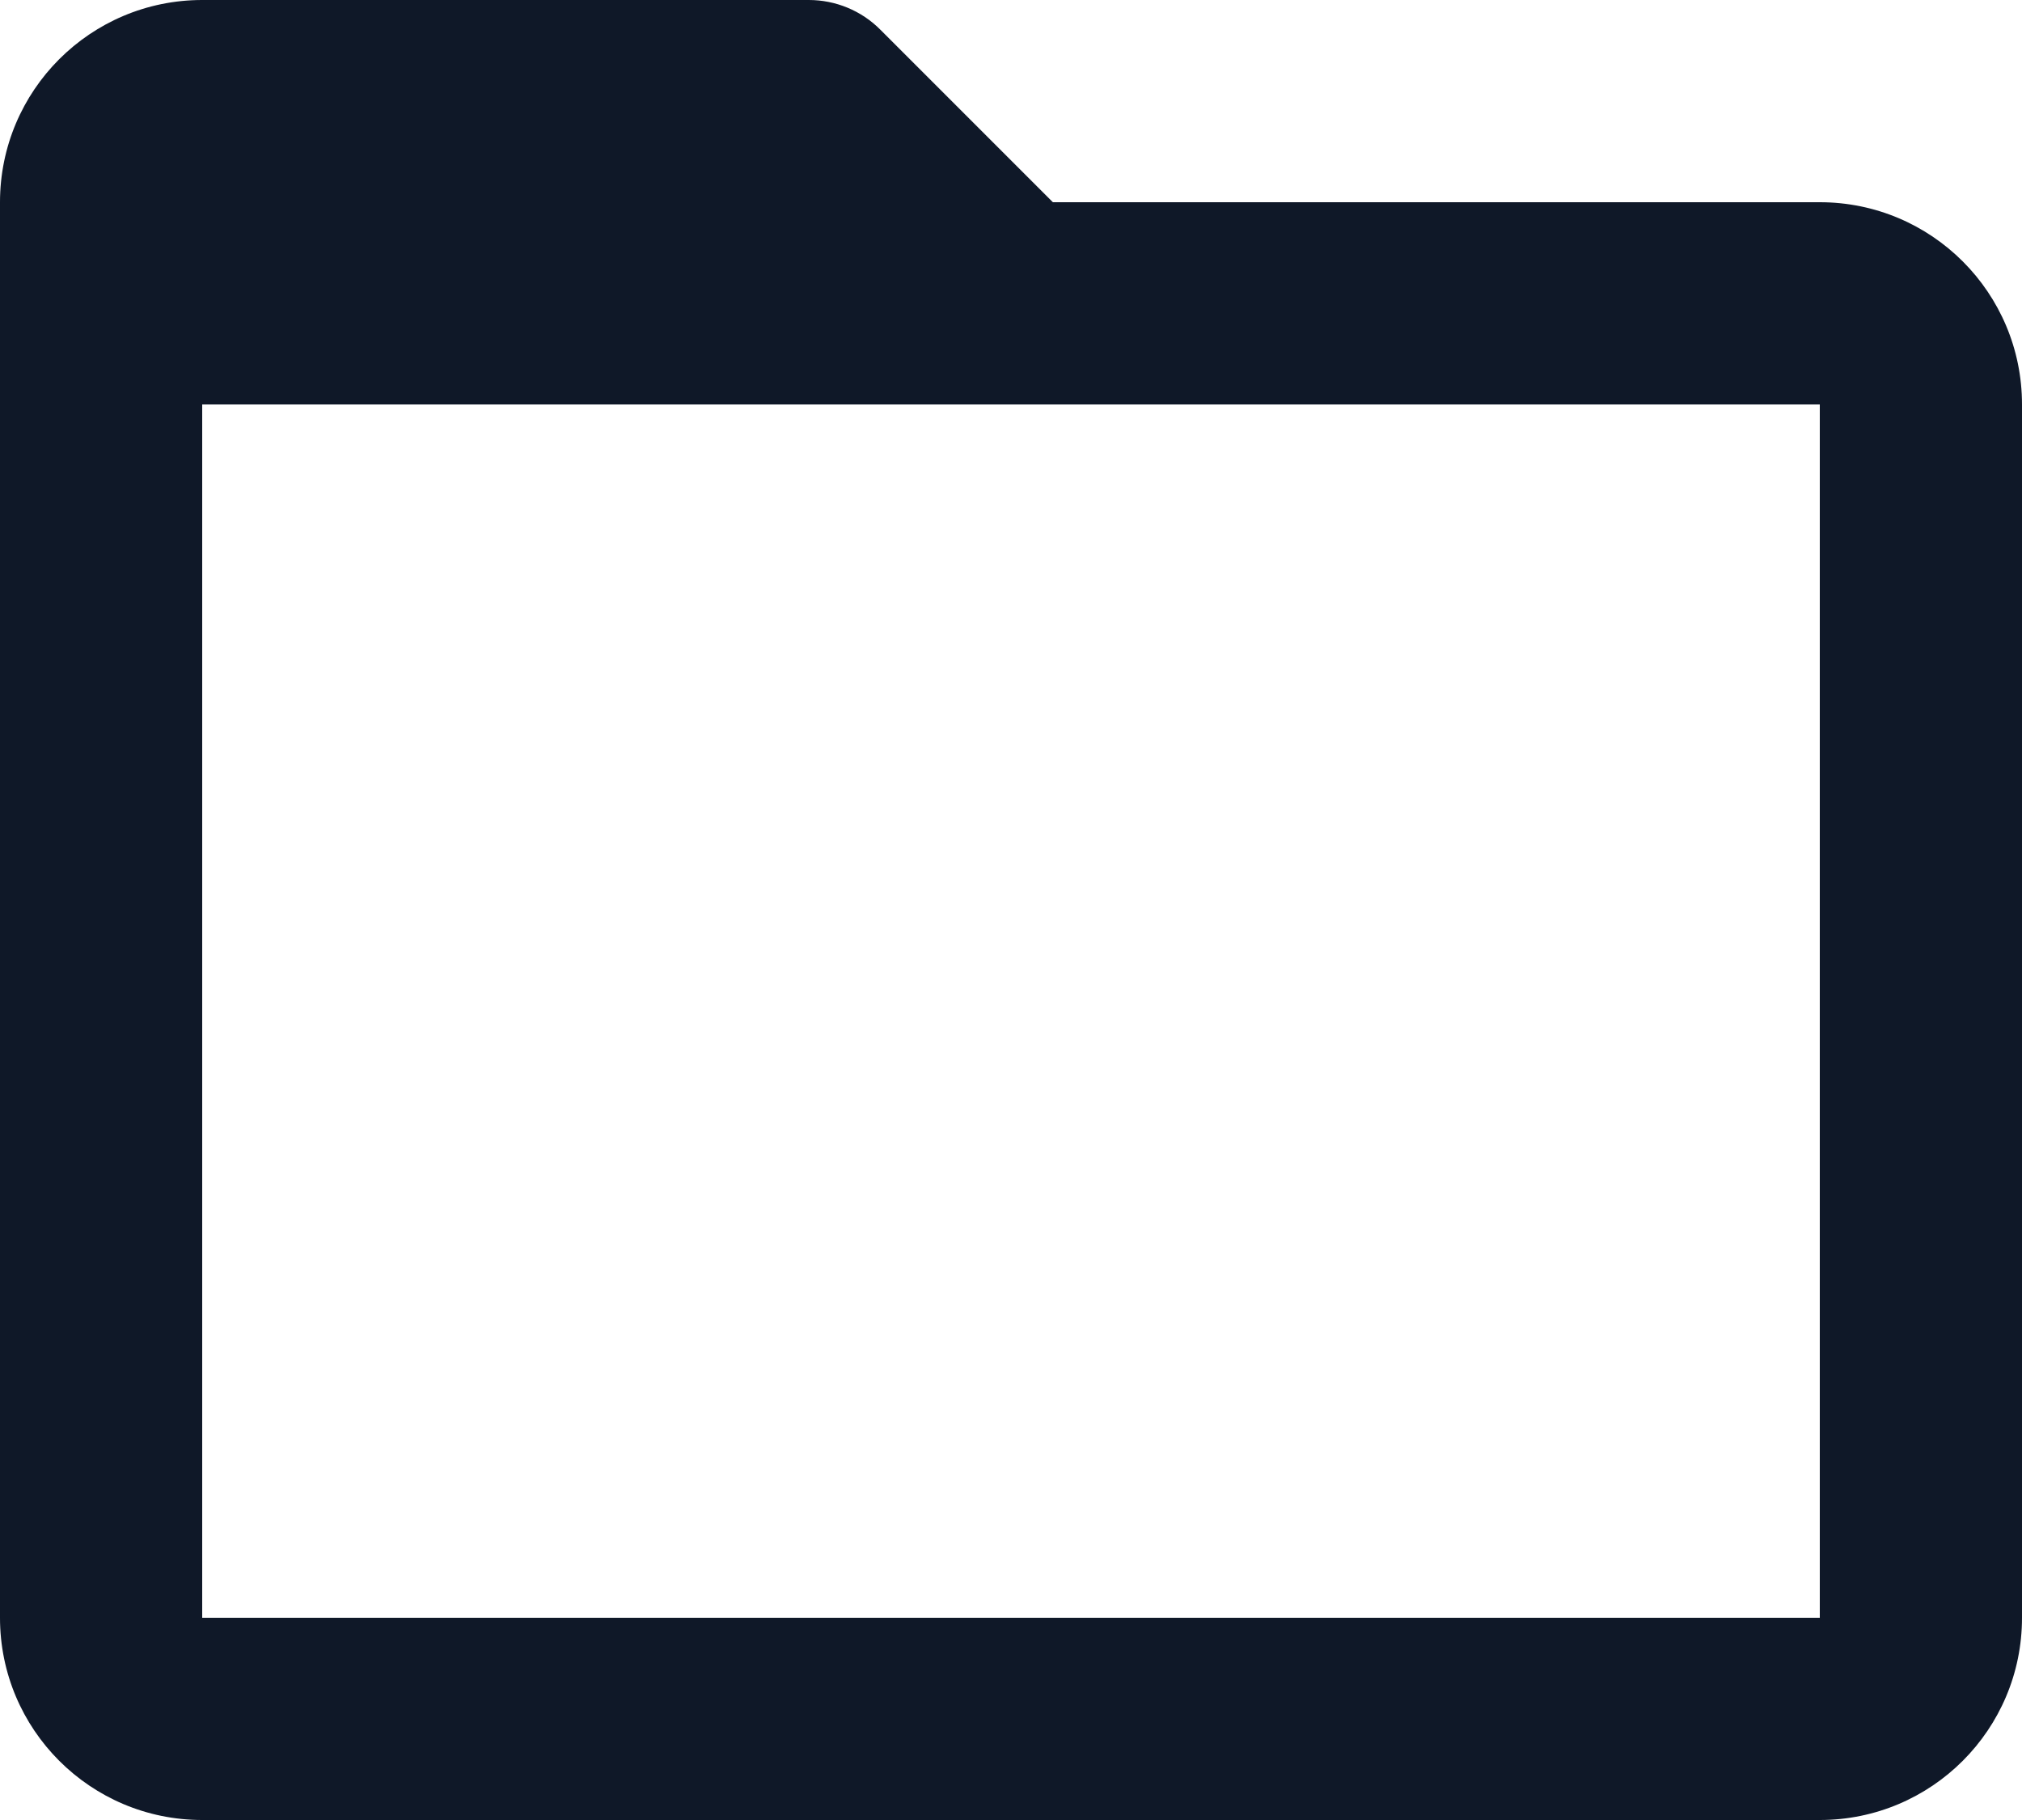
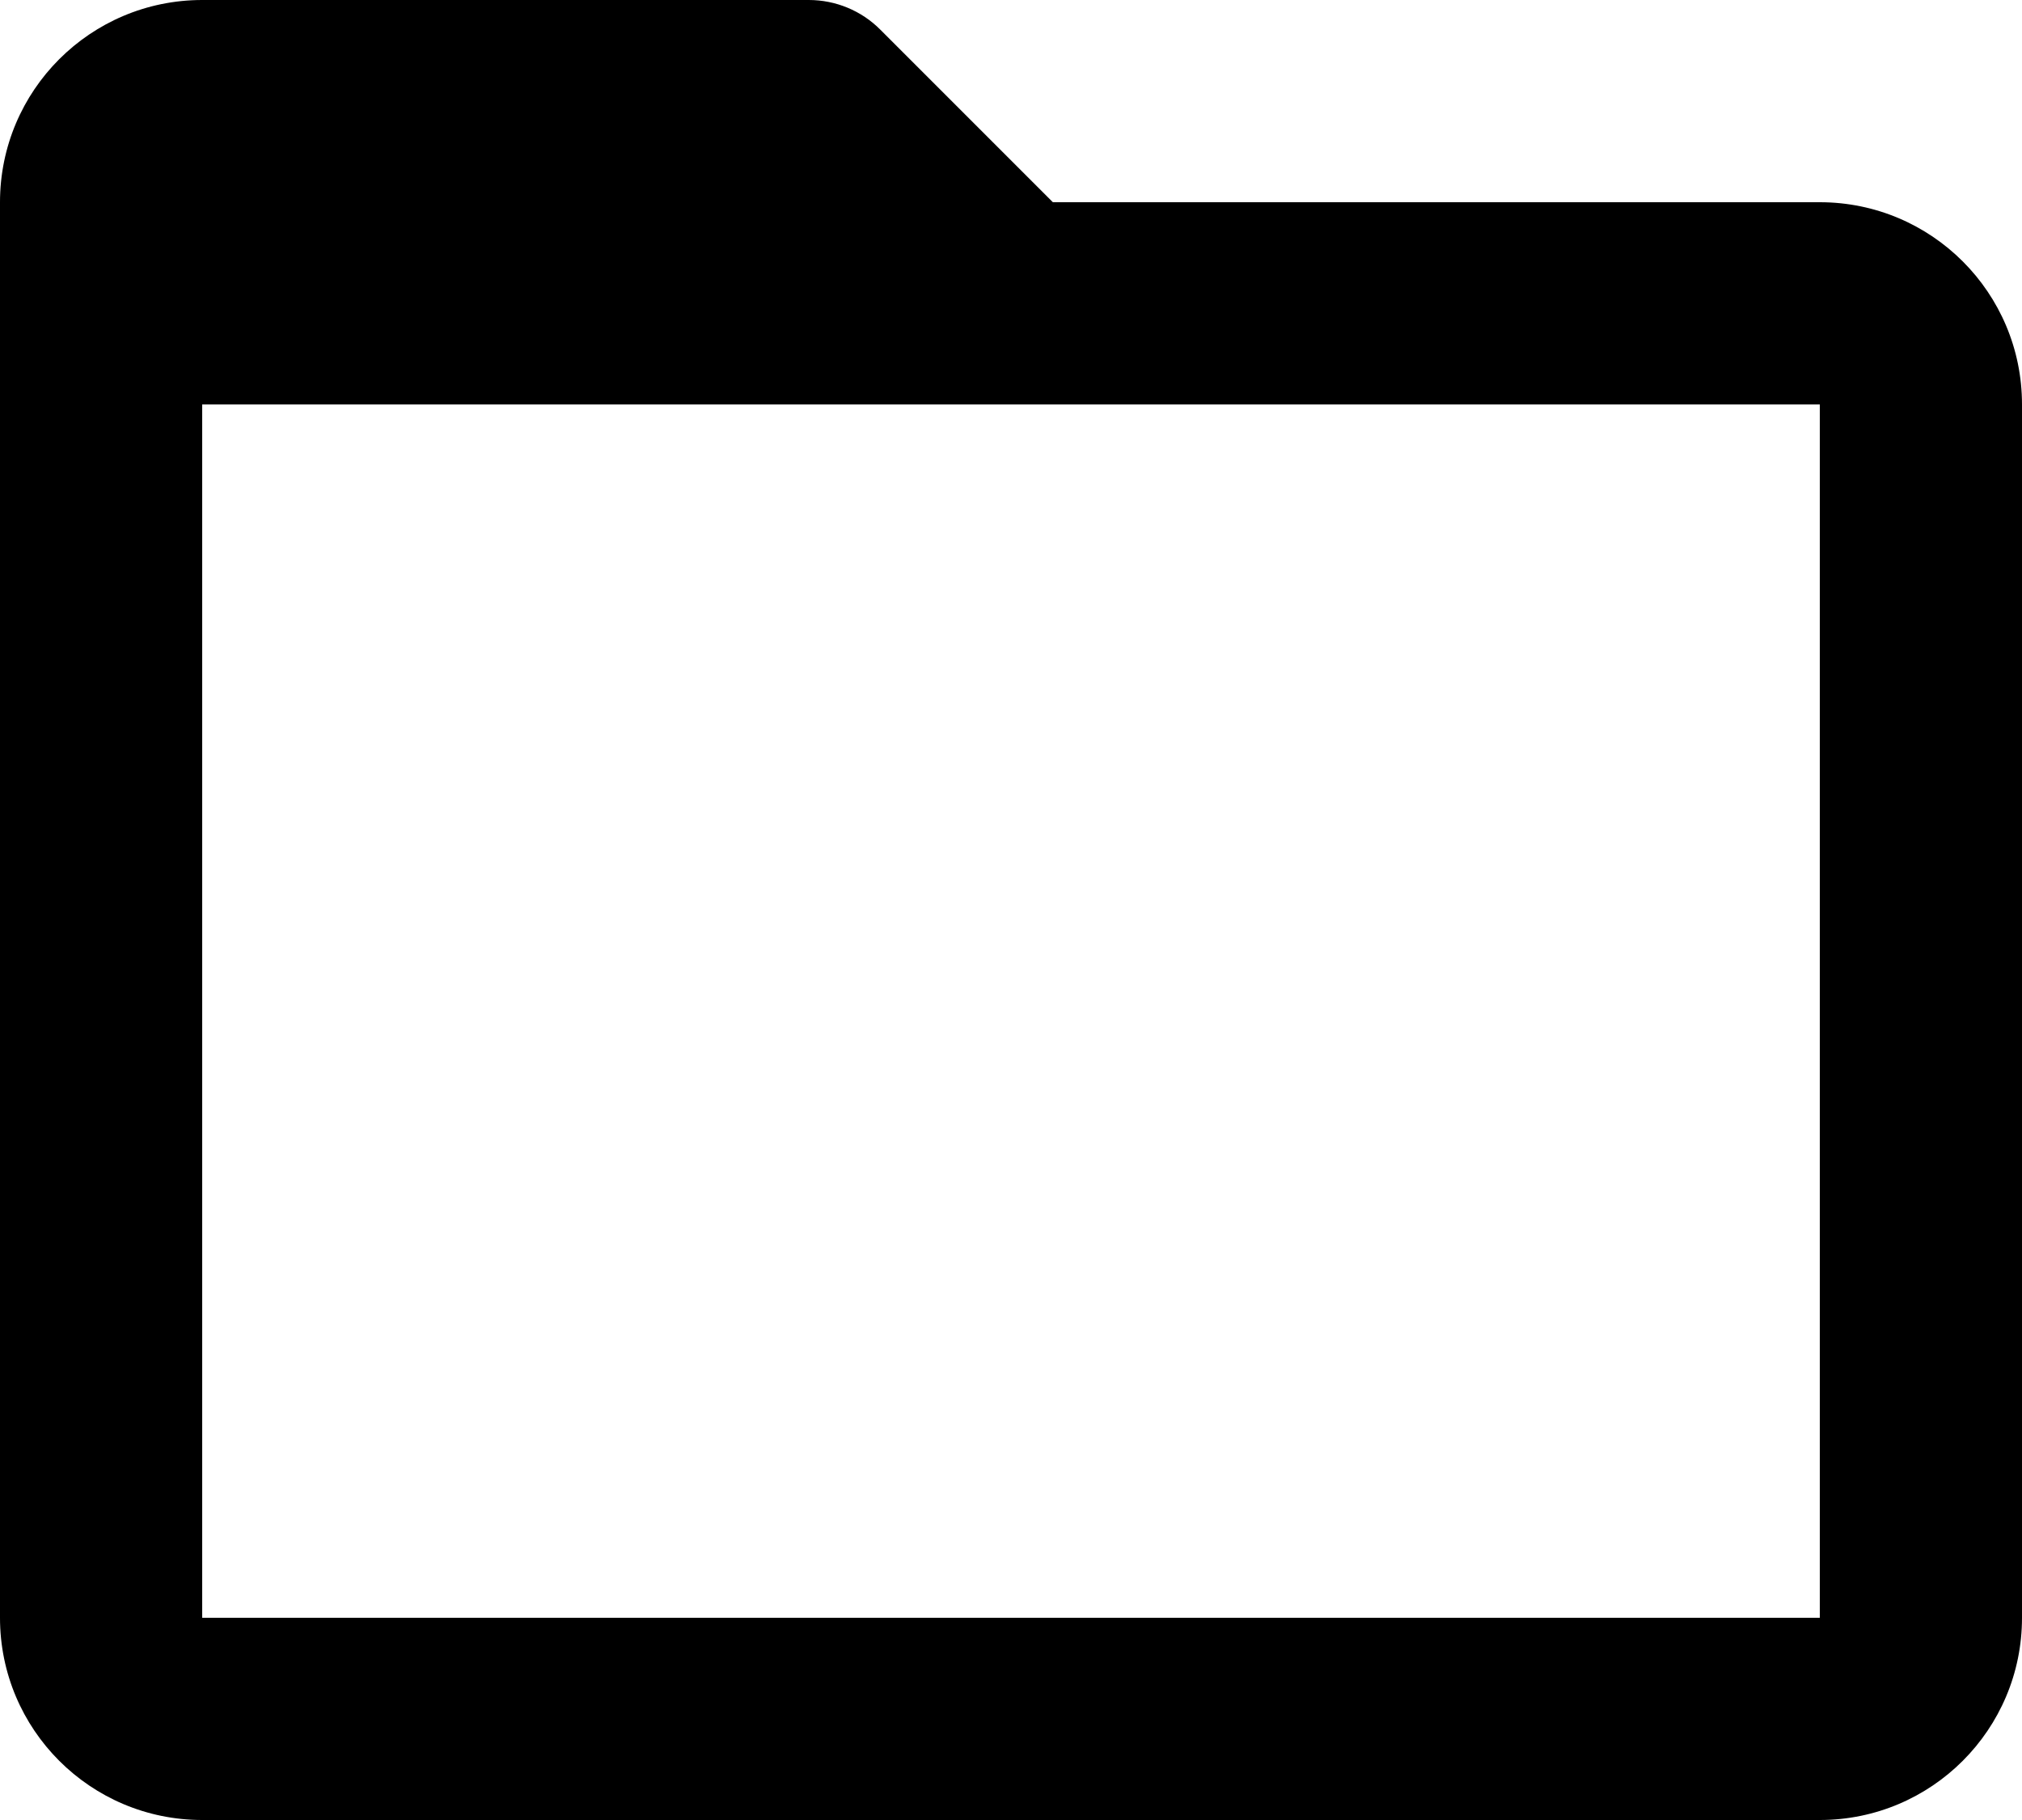
- <svg xmlns="http://www.w3.org/2000/svg" width="20" height="18" viewBox="0 0 20 18" fill="none">
-   <path d="M18 18H2C0.895 18 0 17.105 0 16V2C0 0.895 0.895 0 2 0H8C8.265 0 8.52 0.105 8.707 0.293L10.414 2H18C19.105 2 20 2.895 20 4V16C20 17.105 19.105 18 18 18ZM2 4V16H18V4H2Z" fill="#0F1828" />
+ <svg xmlns="http://www.w3.org/2000/svg" width="20" height="18" viewBox="0 0 20 18" fill="#000">
+   <path d="M18 18H2C0.895 18 0 17.105 0 16V2C0 0.895 0.895 0 2 0H8C8.265 0 8.52 0.105 8.707 0.293L10.414 2H18C19.105 2 20 2.895 20 4V16C20 17.105 19.105 18 18 18ZM2 4V16H18V4H2Z" fill="#000" />
</svg>
